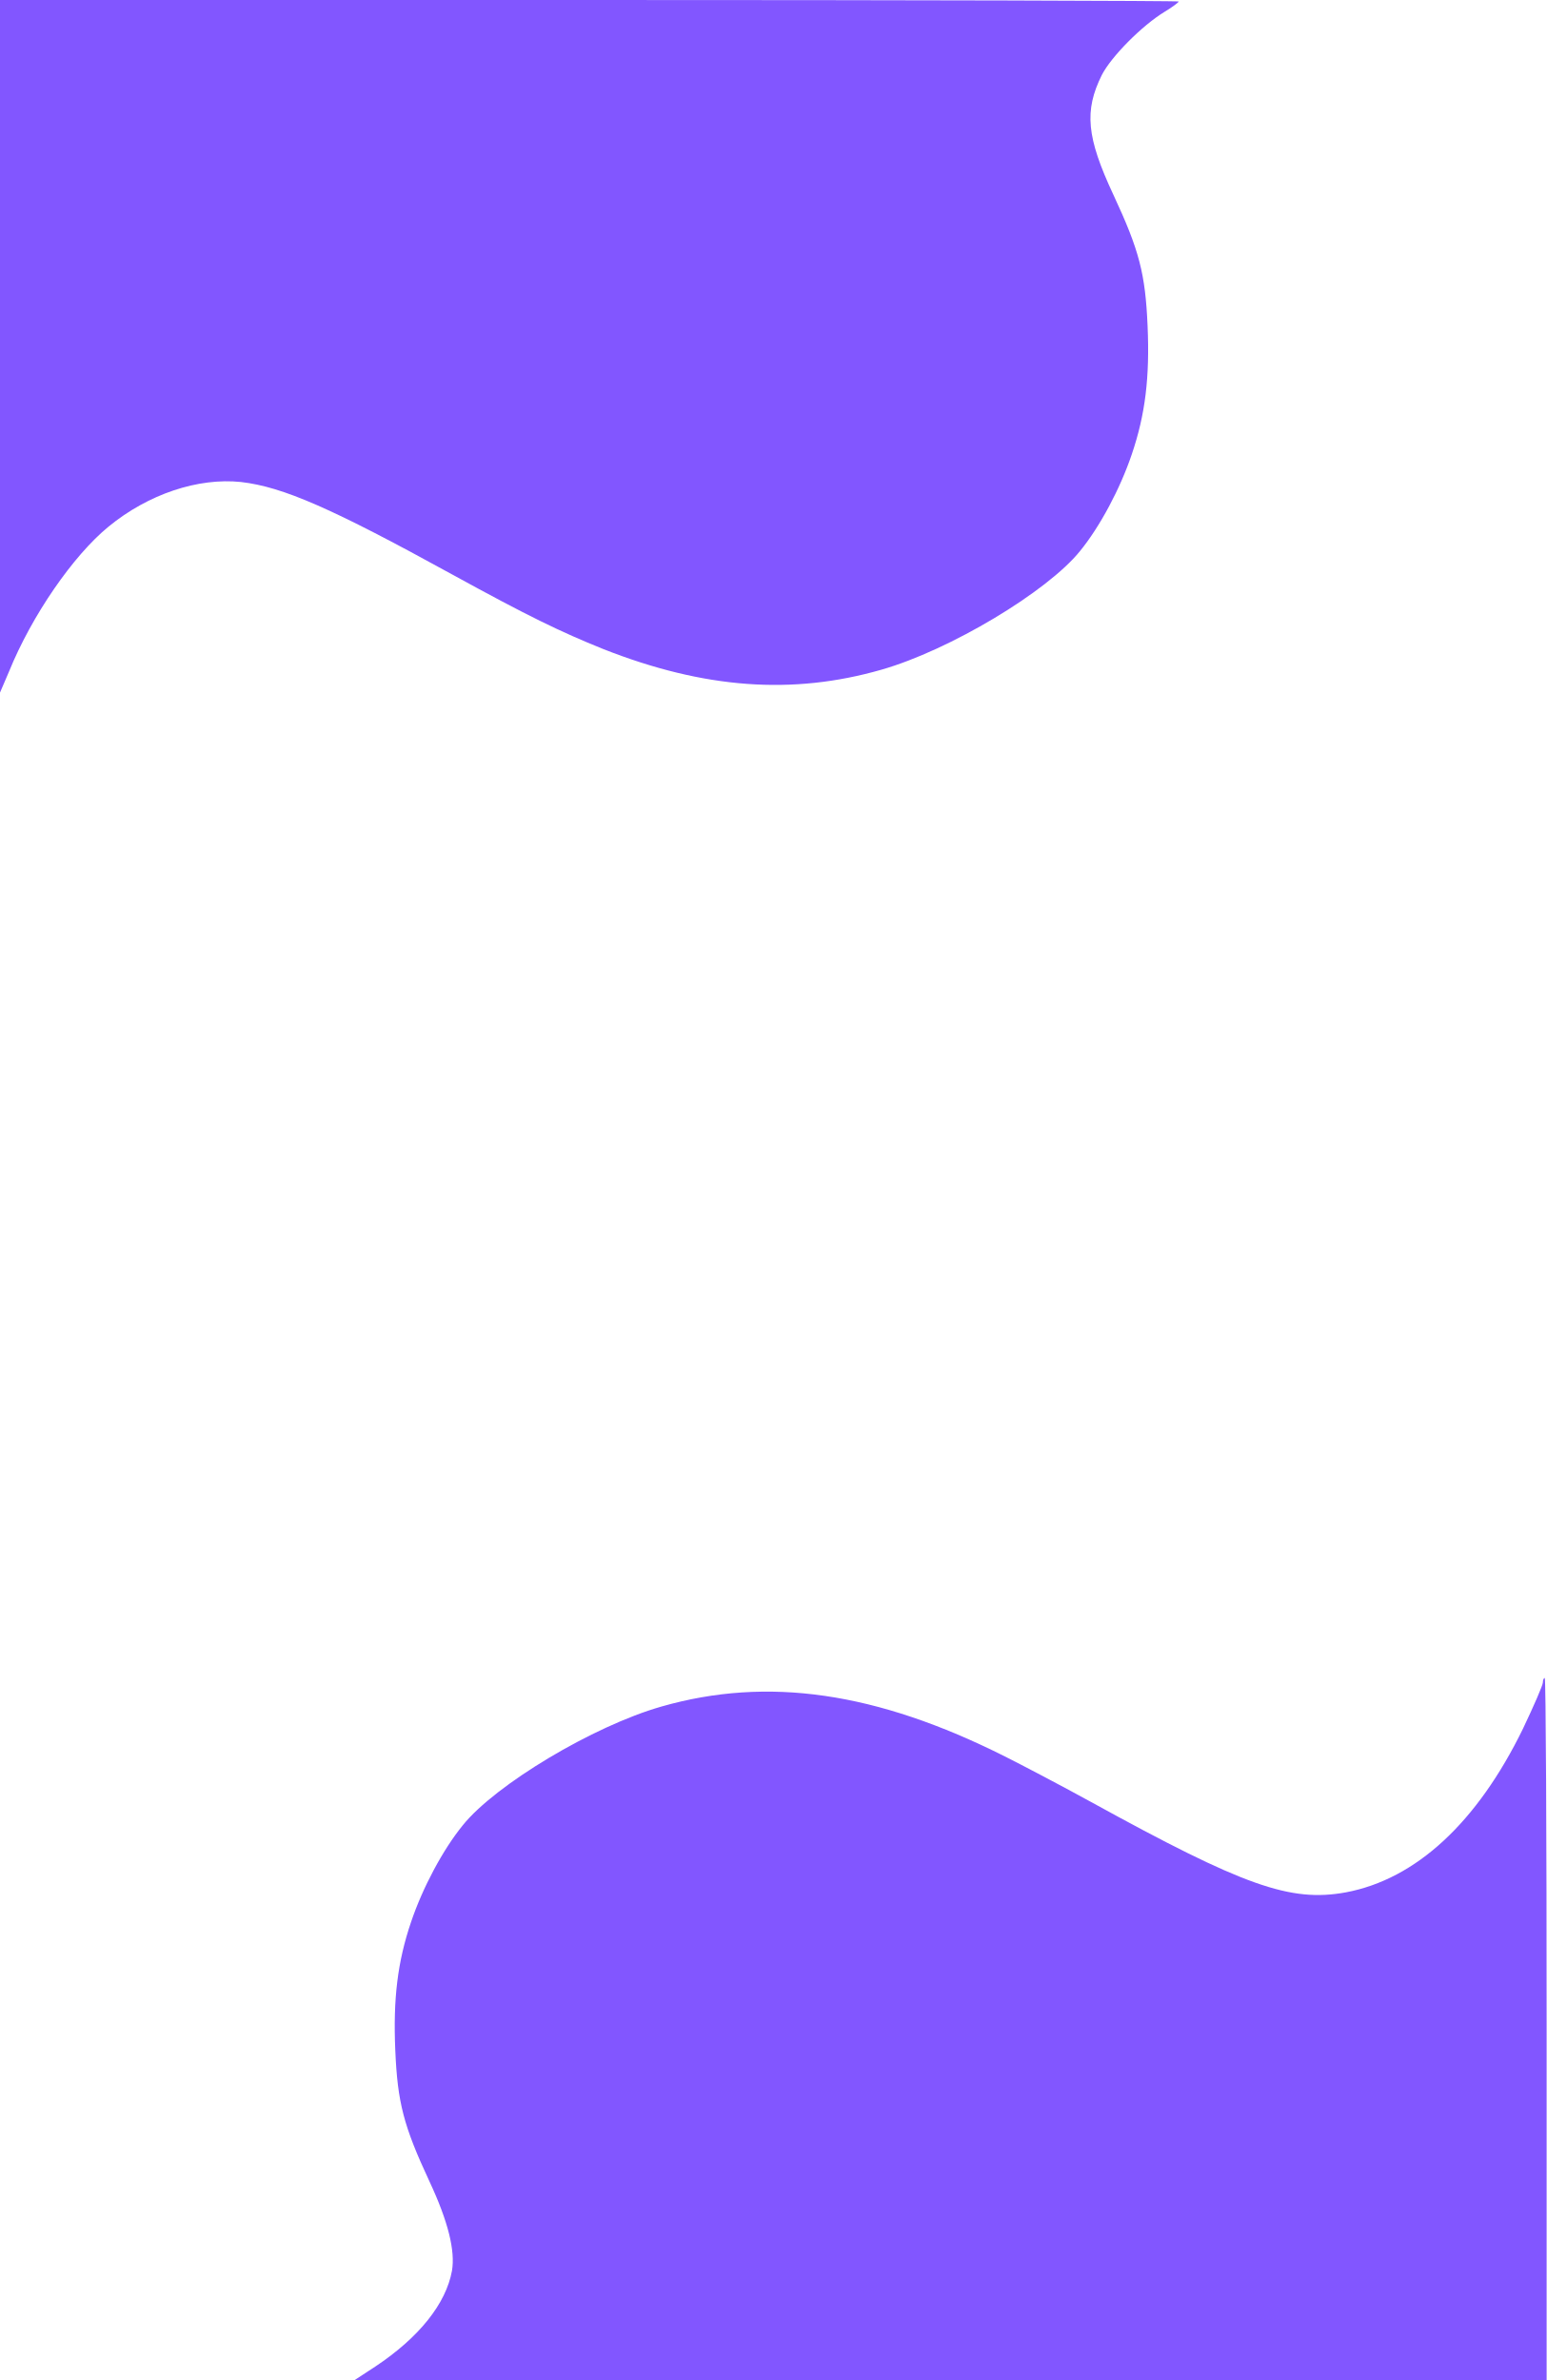
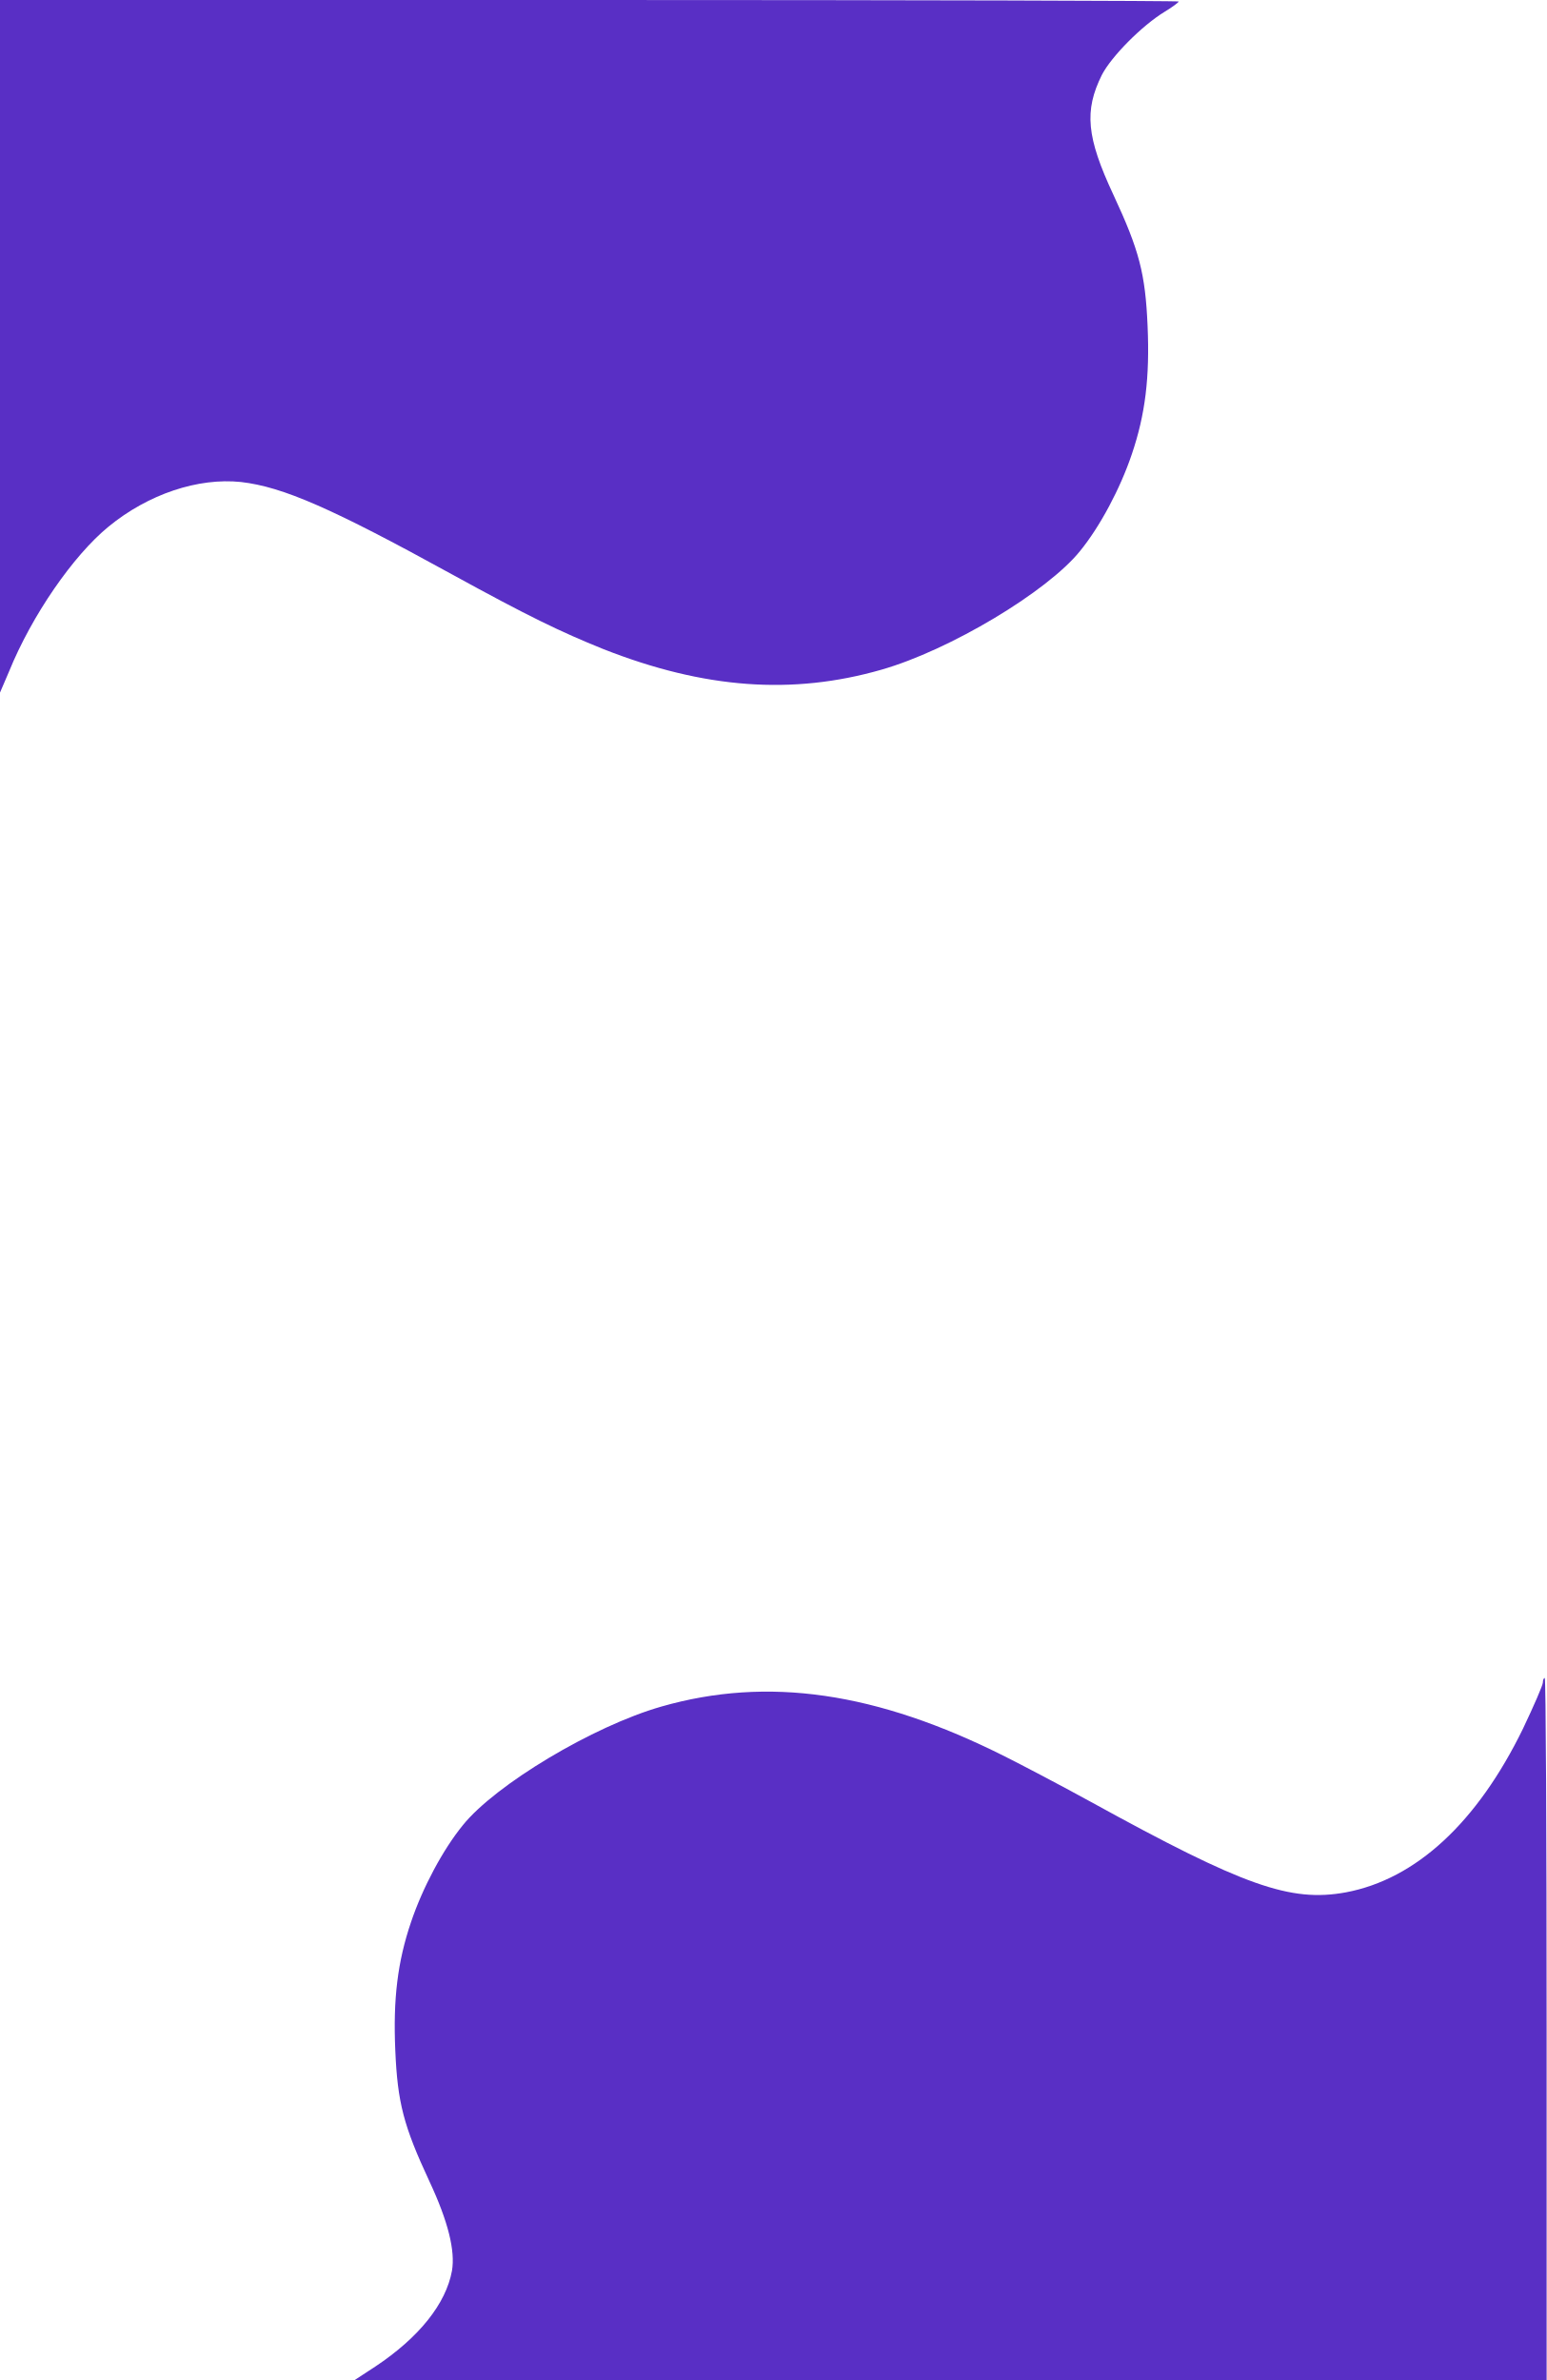
<svg xmlns="http://www.w3.org/2000/svg" version="1.0" width="412pt" height="634pt" viewBox="0 0 412 634" preserveAspectRatio="xMidYMid meet">
-   <g transform="translate(0,634) scale(0.1,-0.1)" fill="#8256ff" stroke="none">
+   <g transform="translate(0,634) scale(0.1,-0.1)" fill="#592FC5" stroke="none">
    <path d="M0 5418 l0 -923 24 56 c61 150 171 309 265 386 106 87 239 131 353 119 112 -13 242 -70 562 -246 204 -112 289 -153 403 -199 269 -106 504 -123 741 -55 182 52 442 208 529 316 53 65 107 166 138 258 36 106 48 205 42 342 -6 139 -22 201 -91 349 -72 154 -78 224 -31 319 25 49 107 132 168 169 20 12 37 25 37 27 0 2 -706 4 -1570 4 l-1570 0 0 -922z" />
    <path d="M4110 1858 c0 -7 -24 -62 -53 -123 -122 -250 -285 -401 -472 -436 -148 -27 -272 17 -679 241 -82 45 -185 99 -229 121 -342 172 -632 214 -915 133 -182 -52 -442 -208 -529 -316 -53 -65 -107 -166 -138 -258 -36 -106 -48 -205 -42 -342 6 -139 22 -201 91 -349 50 -107 69 -185 60 -238 -16 -88 -88 -178 -204 -255 l-55 -36 1588 0 1587 0 0 935 c0 514 -2 935 -5 935 -3 0 -5 -6 -5 -12z" />
  </g>
</svg>
